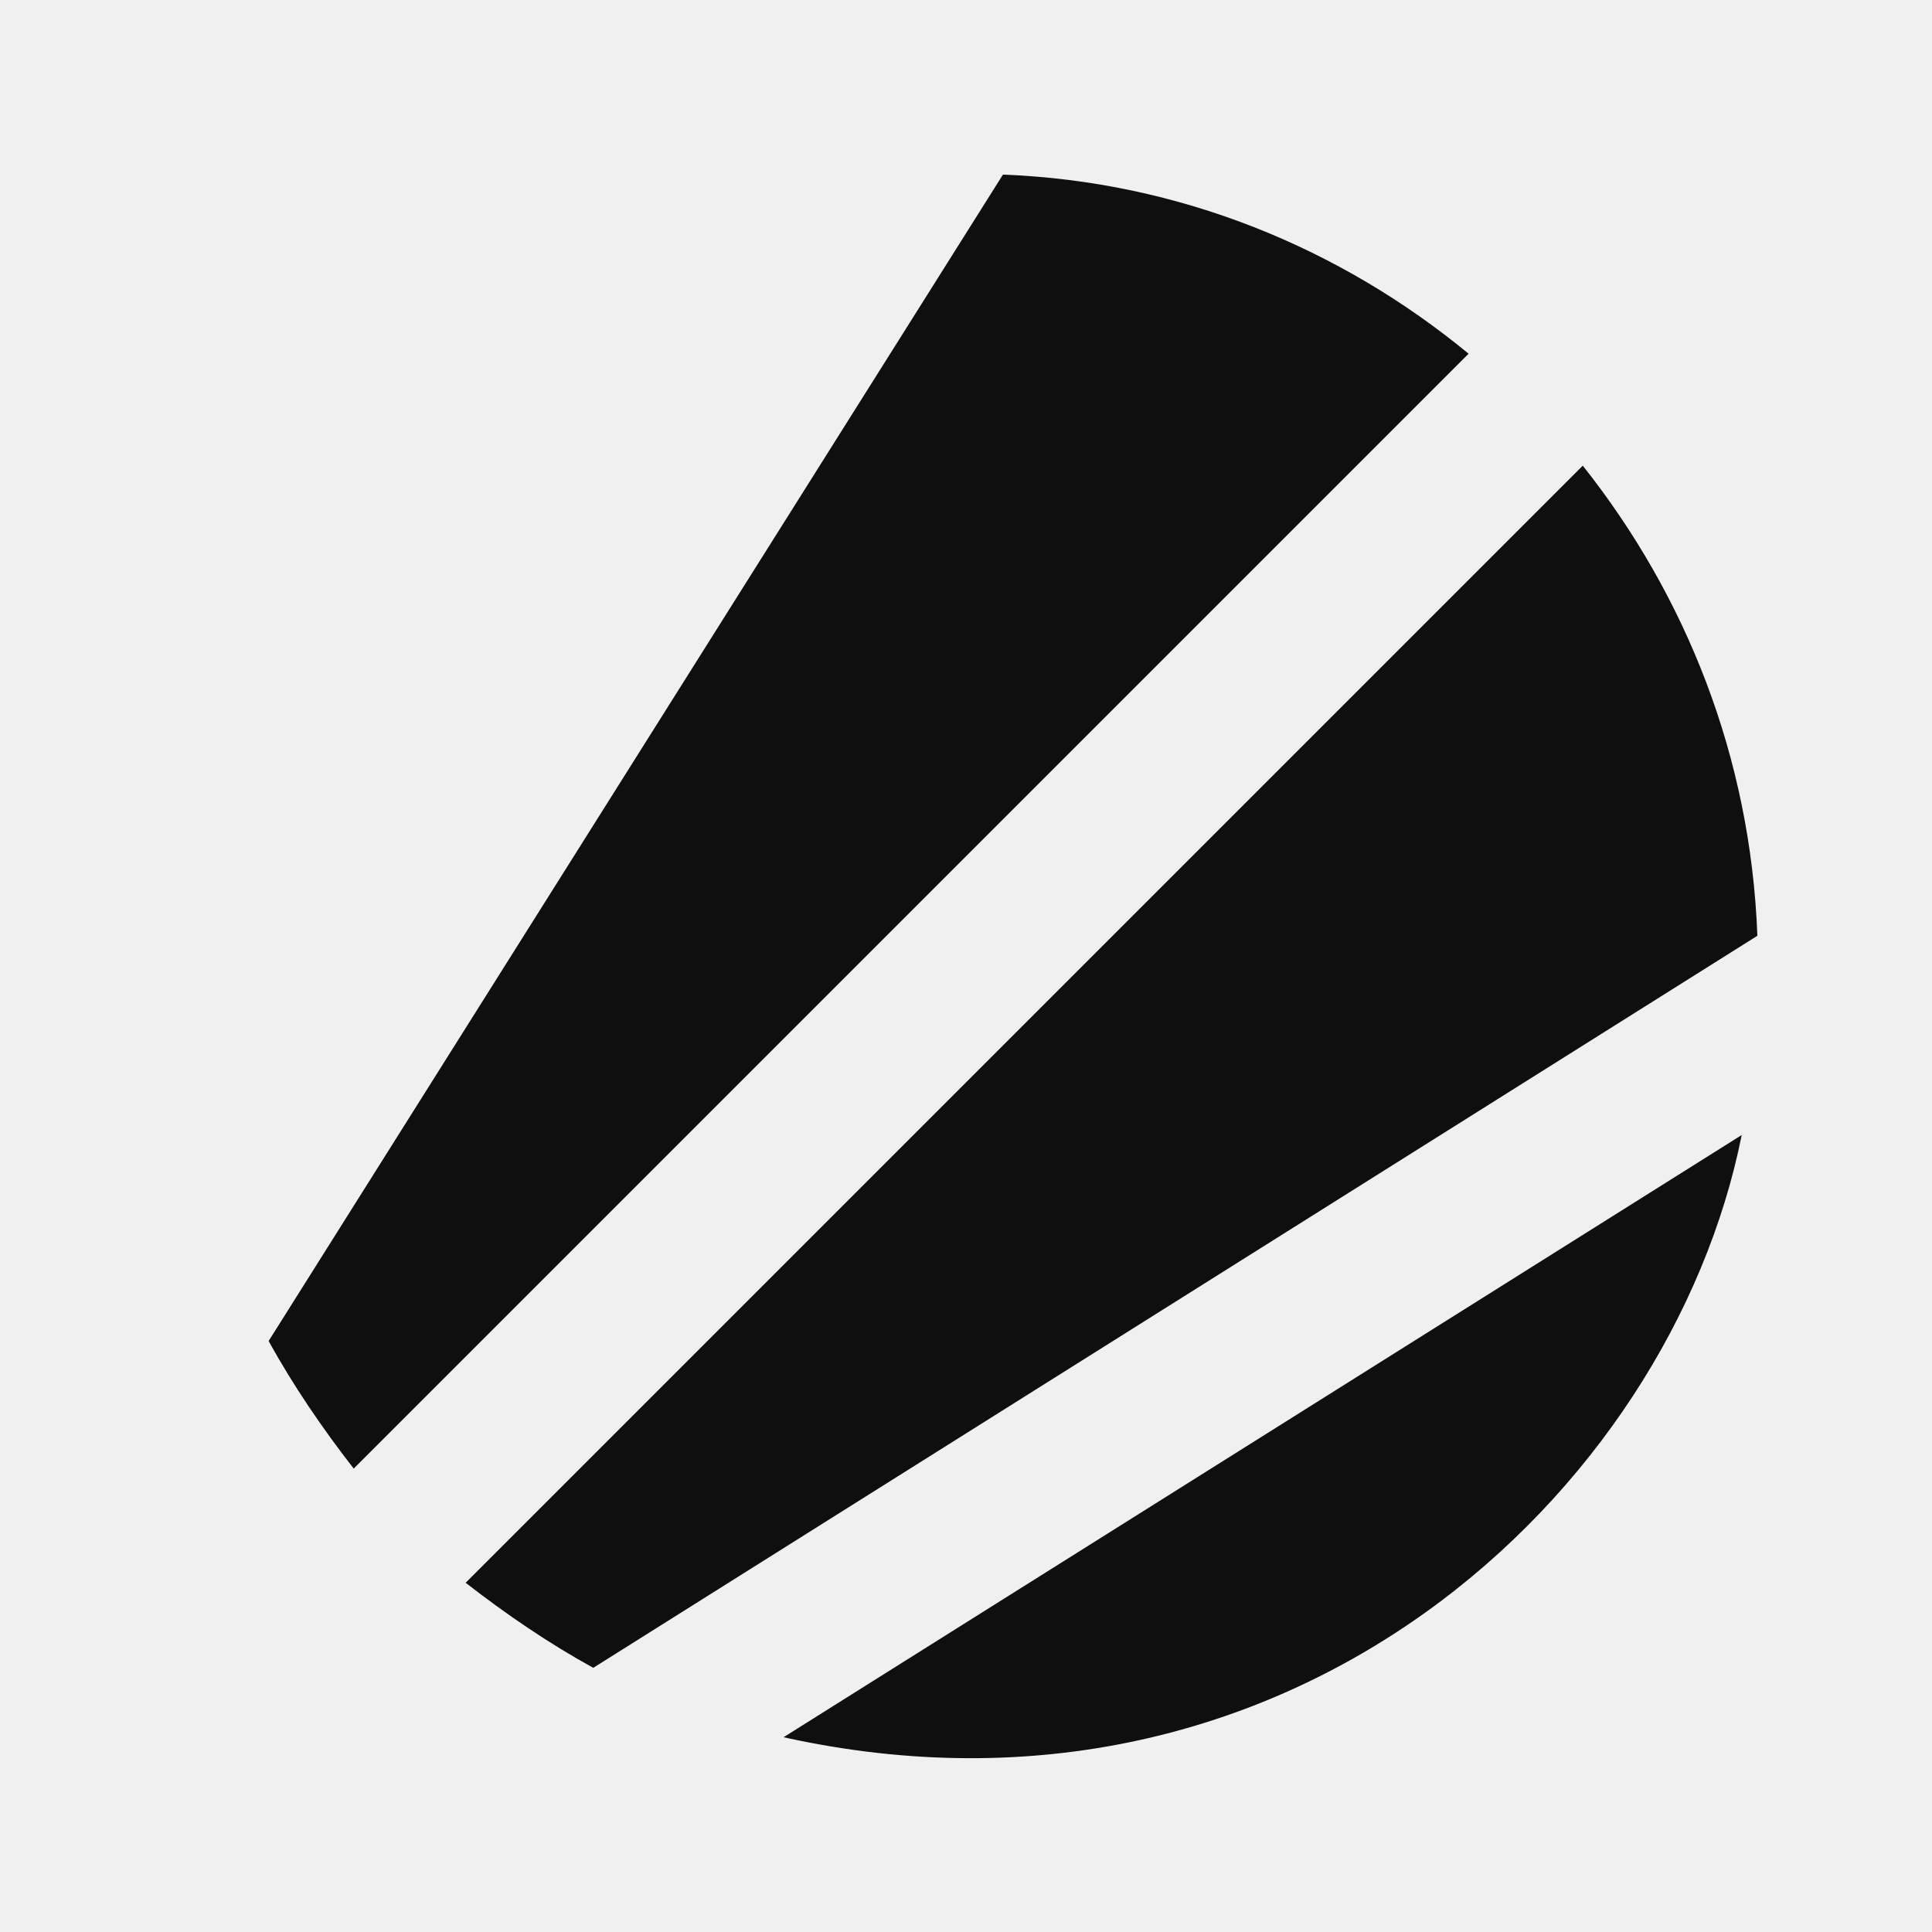
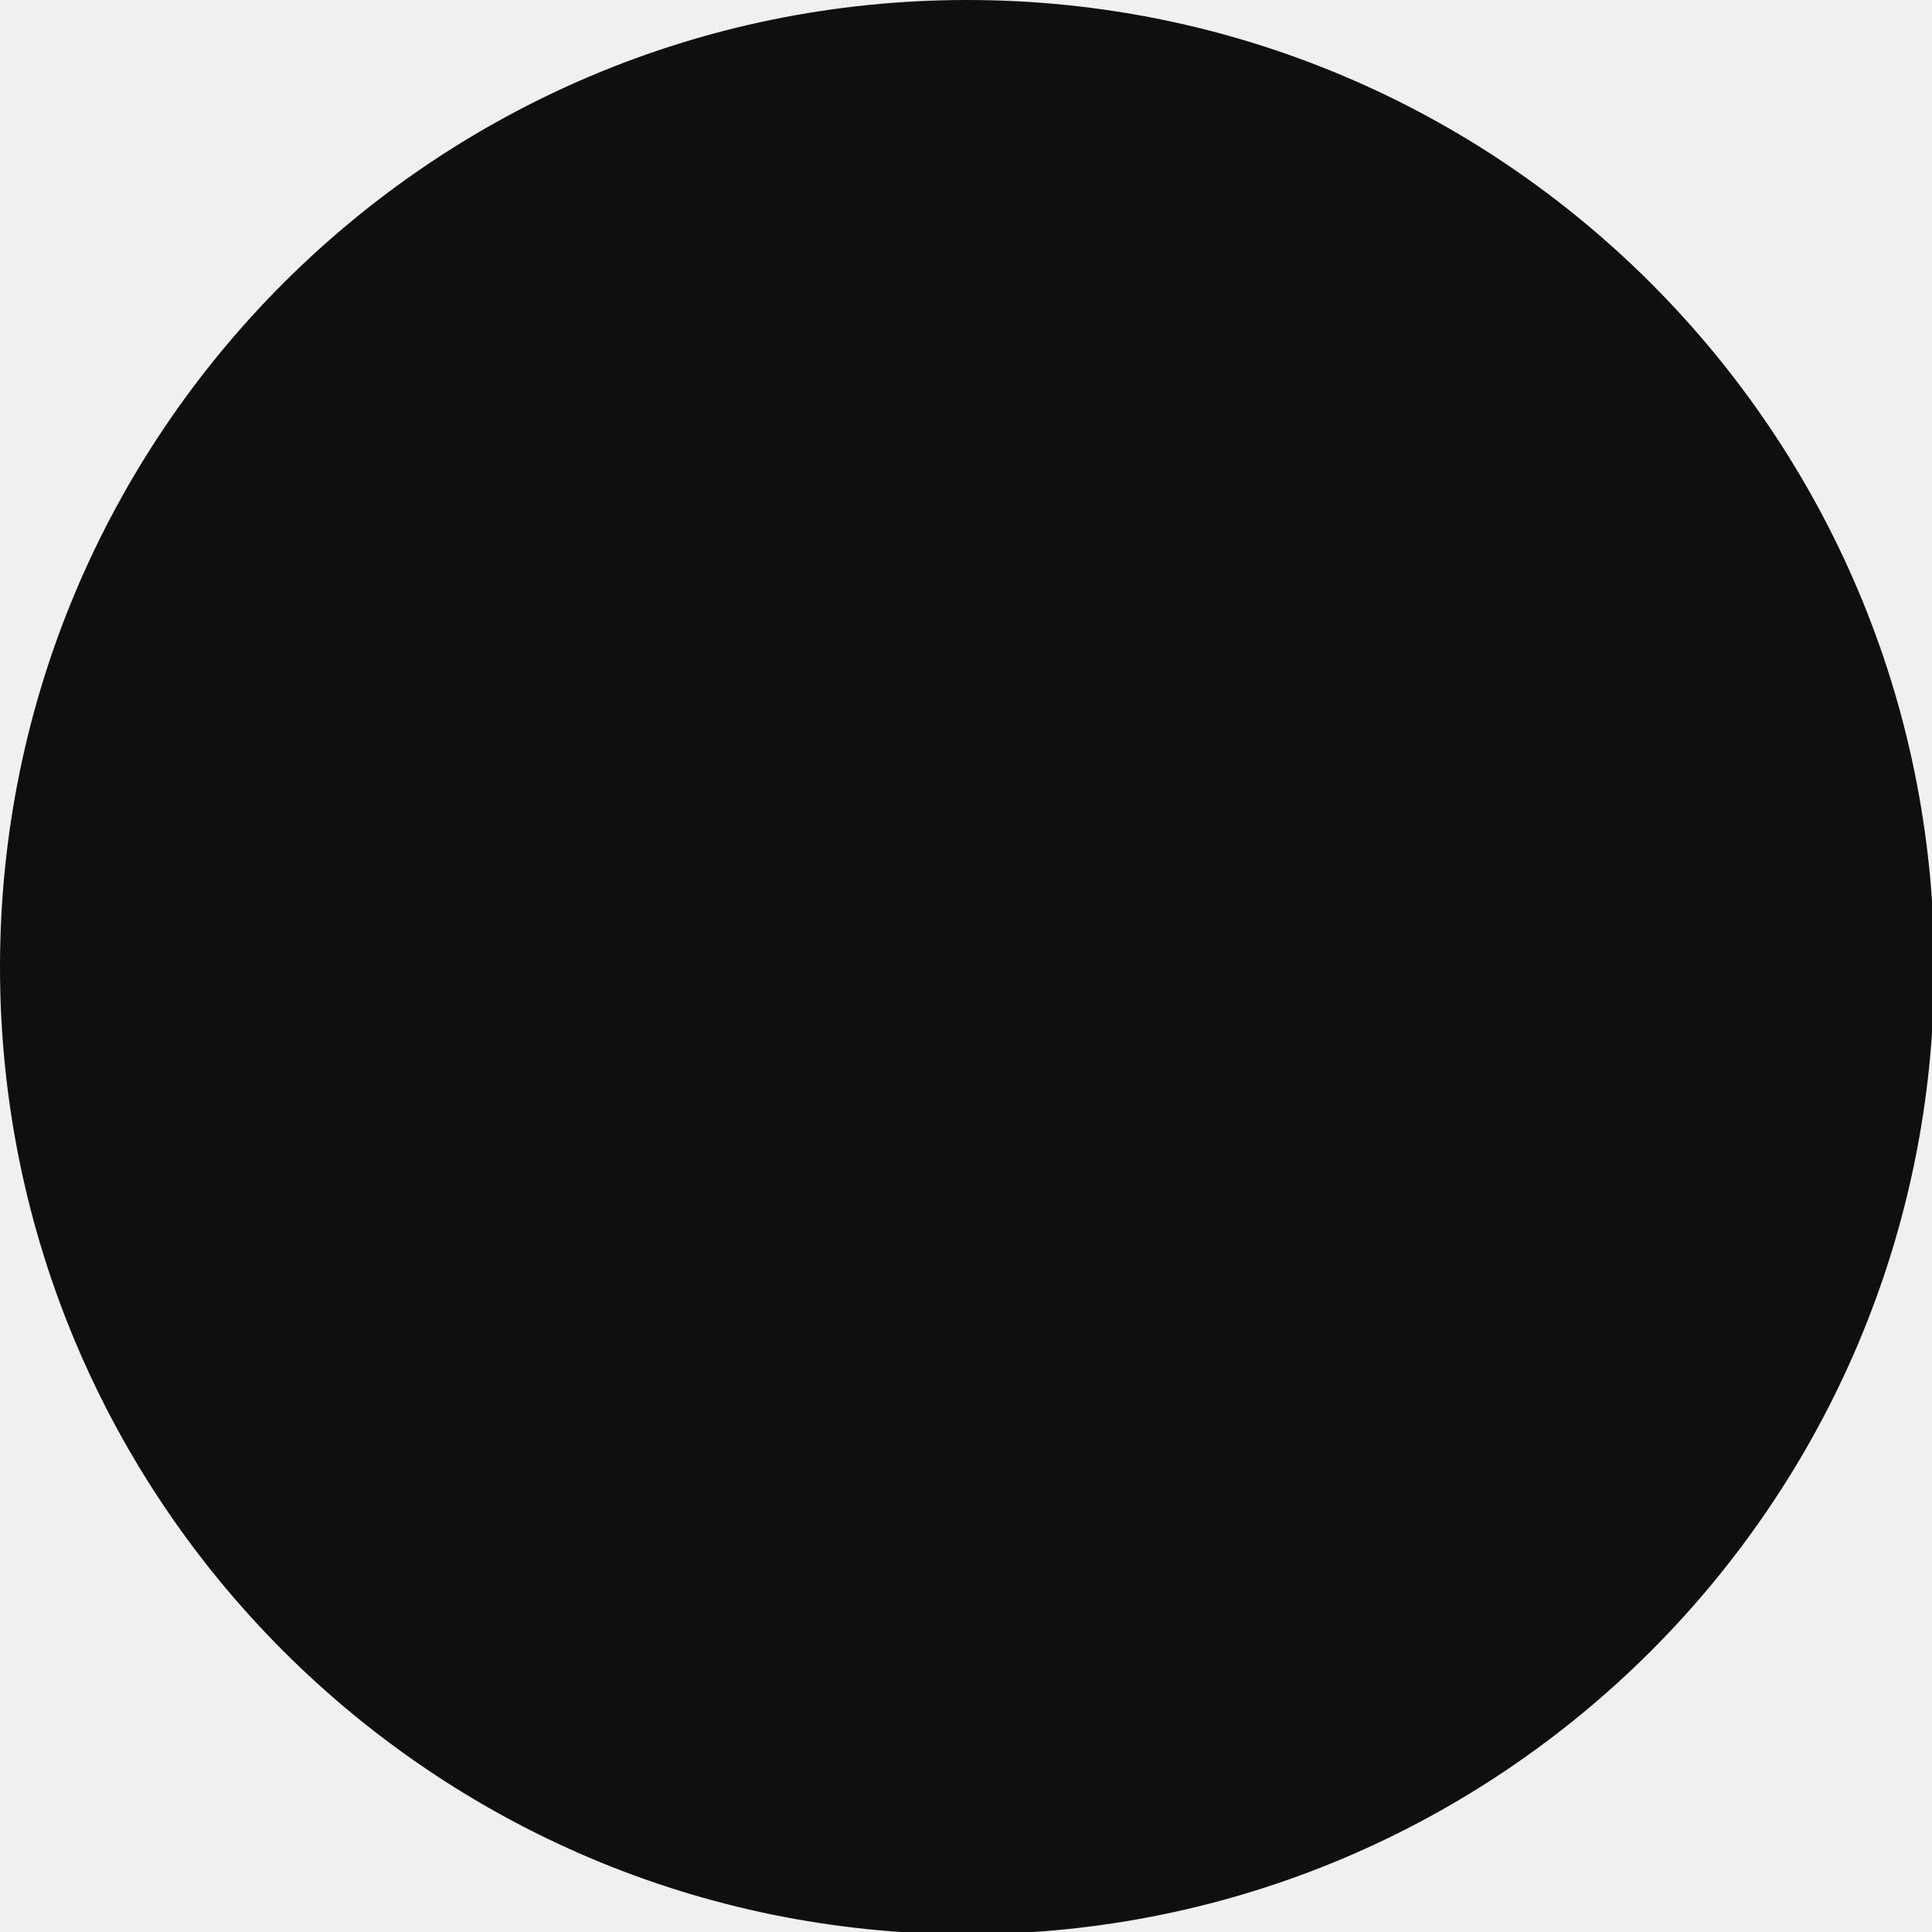
<svg xmlns="http://www.w3.org/2000/svg" viewBox="0 0 86.3 86.3" fill="none">
  <g style="mix-blend-mode:difference">
-     <circle fill="black" cx="43.2" cy="43.2" r="43.2" />
+     <circle fill="white" cx="43.2" cy="43.2" r="43.2" />
  </g>
  <g style="mix-blend-mode:difference">
-     <path fill="white" d="M44.8,7.8L12,59.9c1.1,2,2.4,3.9,3.8,5.7l49.8-49.8C59.9,11.1,52.7,8.1,44.8,7.8z" />
-     <path fill="white" d="M70.7,20.8L20.8,70.7c1.8,1.4,3.7,2.7,5.7,3.8l52-32.7C78.2,33.8,75.3,26.6,70.7,20.8z" />
-     <path fill="white" d="M77.8,50.7L35,77.6C57.6,82.6,74.6,66.7,77.8,50.7z" />
+     <path fill="black" d="M44.8,7.8L12,59.9c1.1,2,2.4,3.9,3.8,5.7l49.8-49.8C59.9,11.1,52.7,8.1,44.8,7.8z" />
+     <path fill="black" d="M70.7,20.8L20.8,70.7c1.8,1.4,3.7,2.7,5.7,3.8l52-32.7C78.2,33.8,75.3,26.6,70.7,20.8z" />
+     <path fill="black" d="M77.8,50.7L35,77.6C57.6,82.6,74.6,66.7,77.8,50.7z" />
  </g>
</svg>
